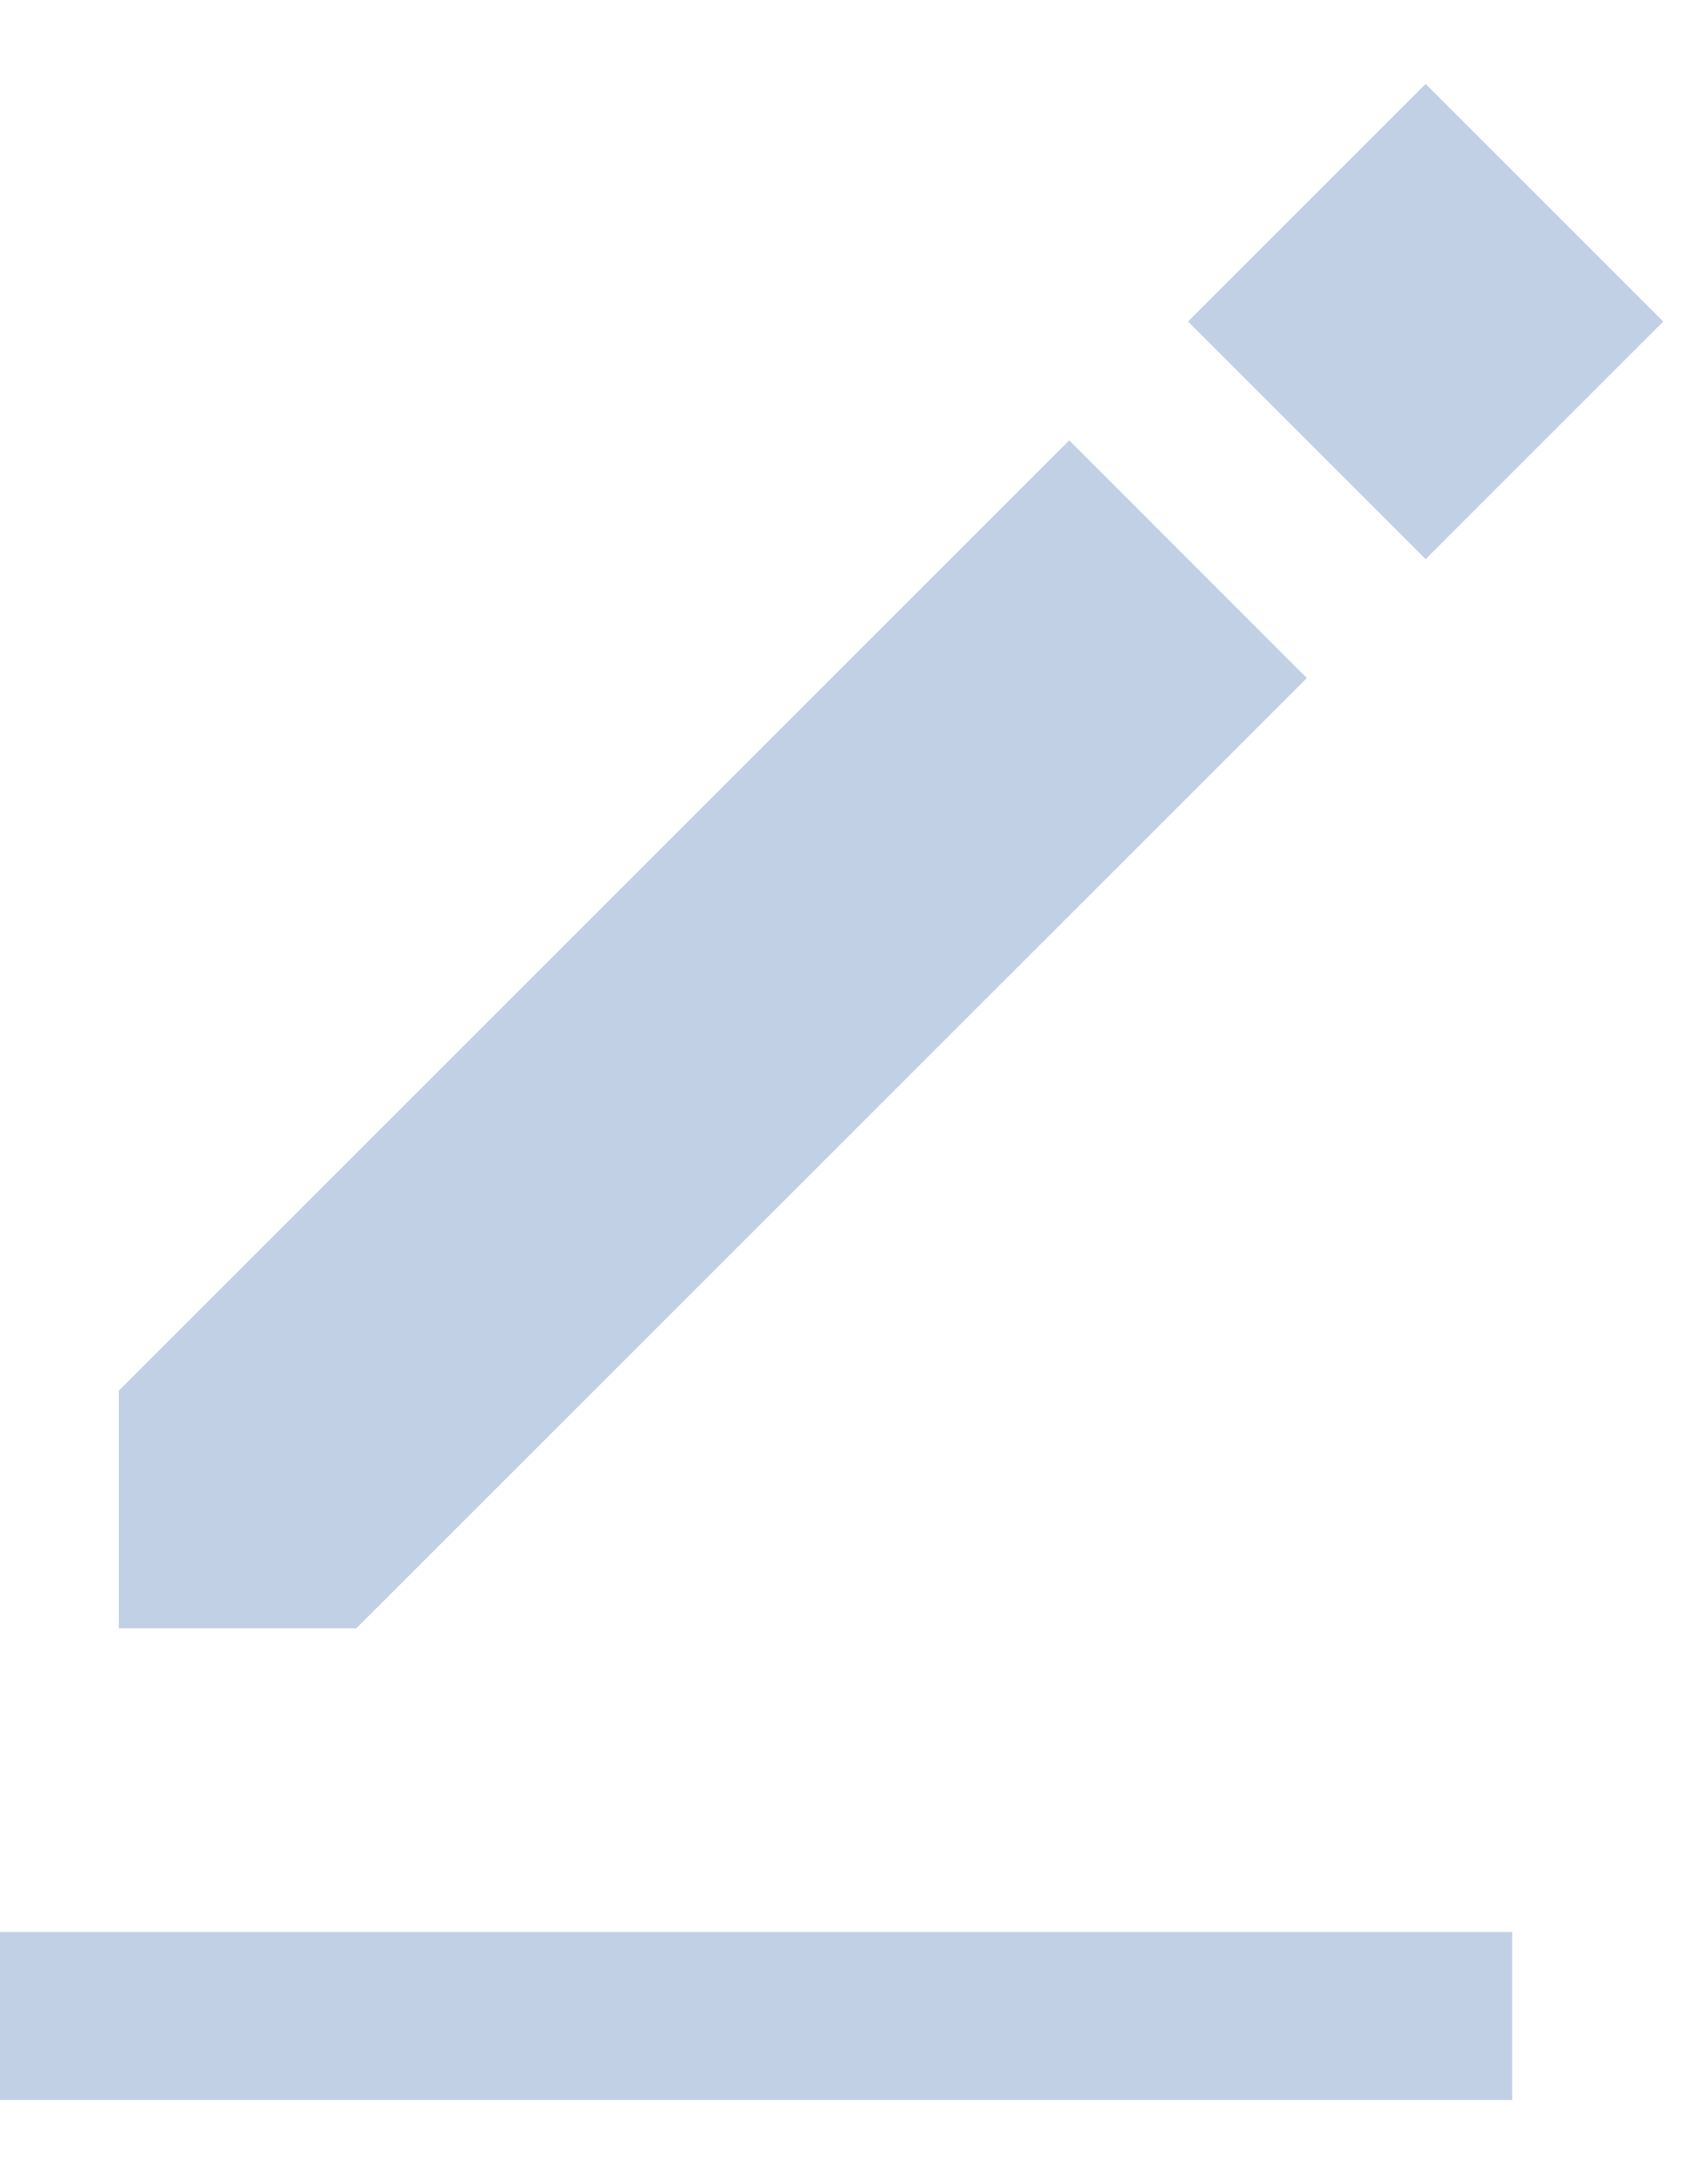
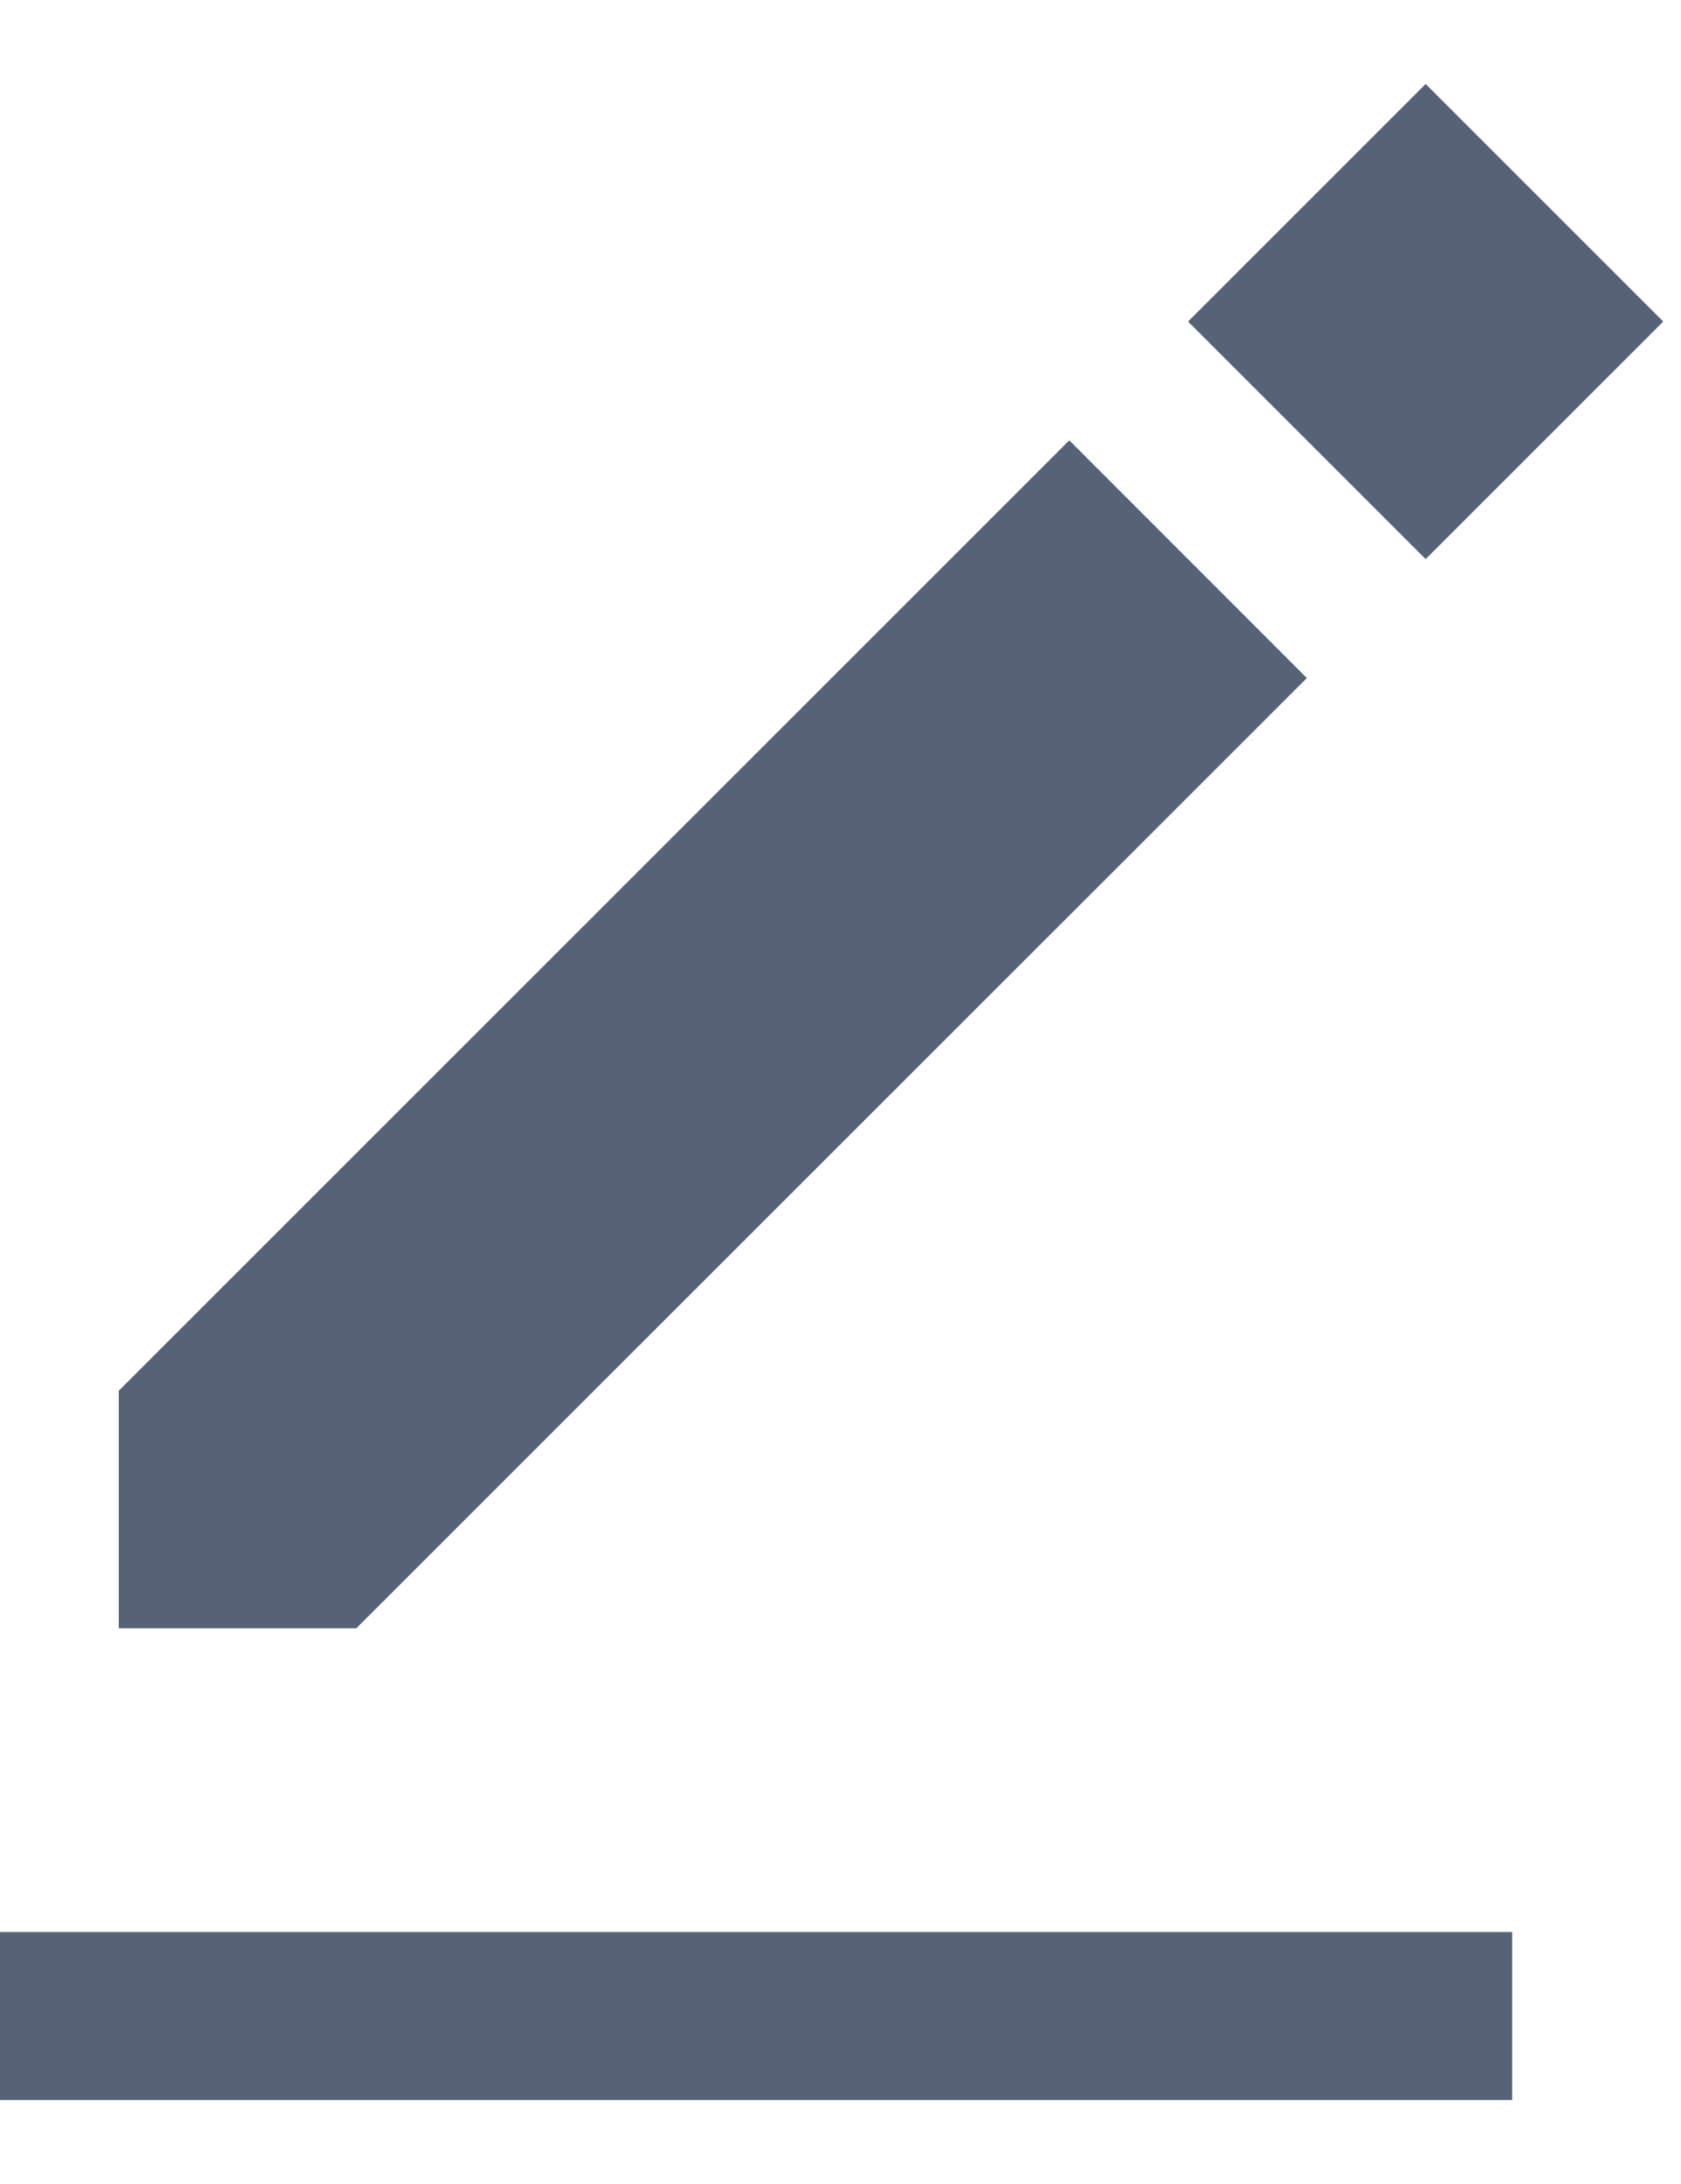
<svg xmlns="http://www.w3.org/2000/svg" width="10" height="13" viewBox="0 0 10 13" fill="none">
-   <path d="M6.364 2.621L7.778 4.036L2.121 9.692H0.707V8.278L6.364 2.621Z" fill="#C2D0E5" />
-   <rect x="8.485" y="0.5" width="2" height="2" transform="rotate(45 8.48535 0.5)" fill="#C2D0E5" />
-   <rect y="11.5" width="9" height="1" fill="#C2D0E5" />
+   <path d="M6.364 2.621L7.778 4.036L2.121 9.692H0.707V8.278L6.364 2.621Z" fill="#566377" />
+   <rect x="8.485" y="0.5" width="2" height="2" transform="rotate(45 8.48535 0.5)" fill="#566377" />
+   <rect y="11.5" width="9" height="1" fill="#566377" />
</svg>
